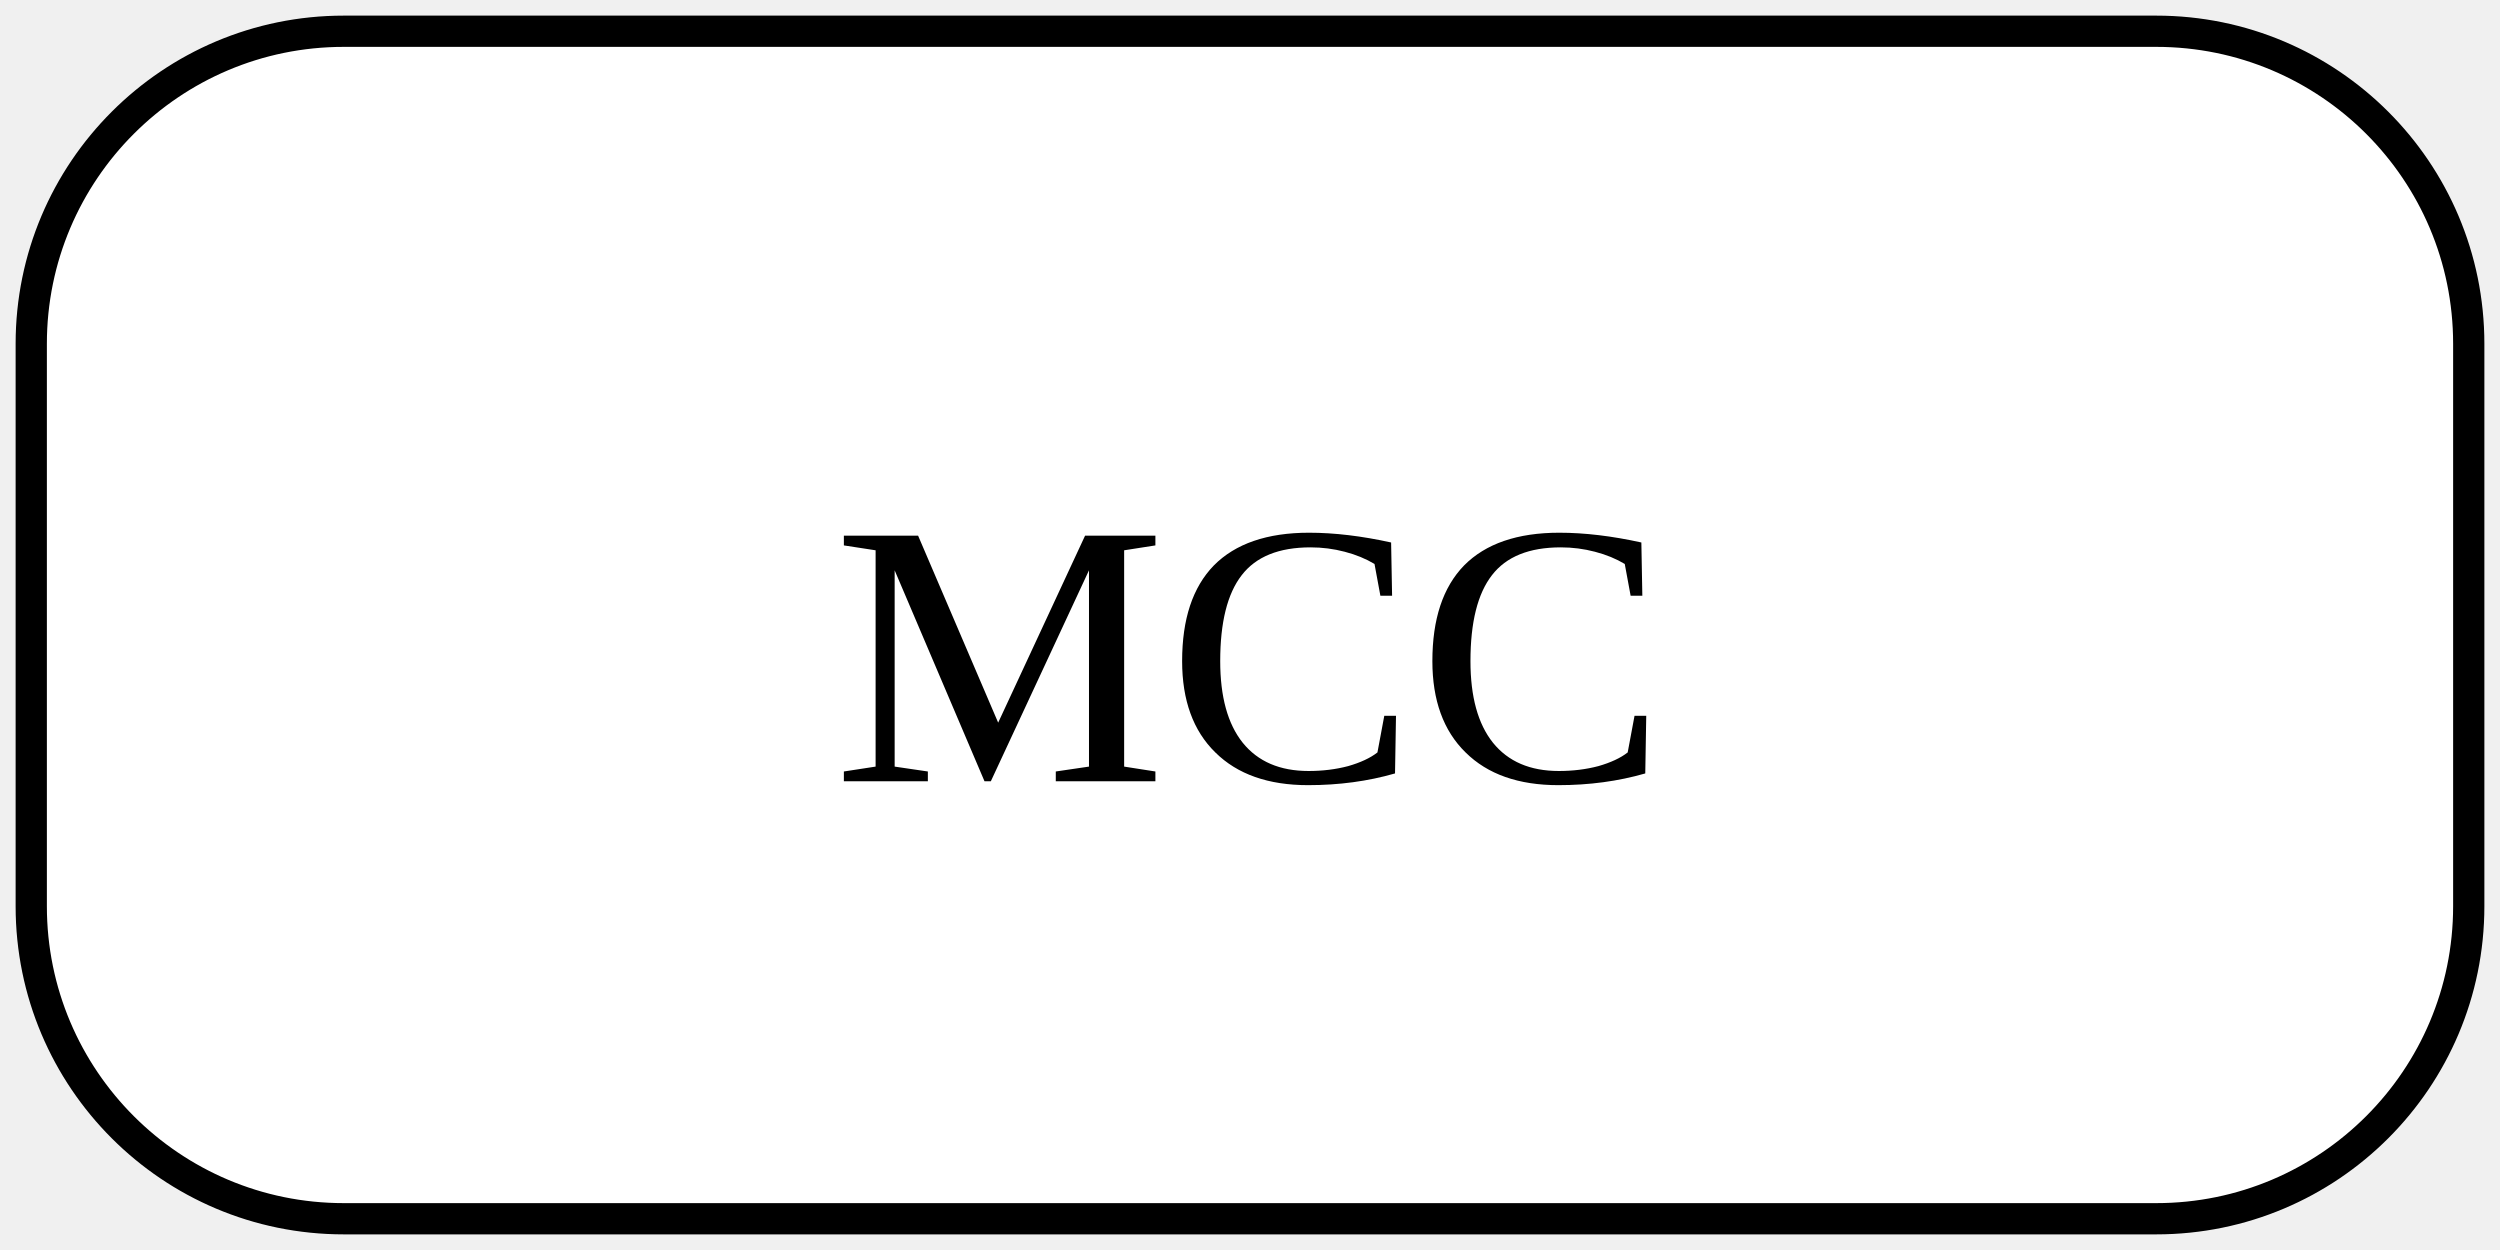
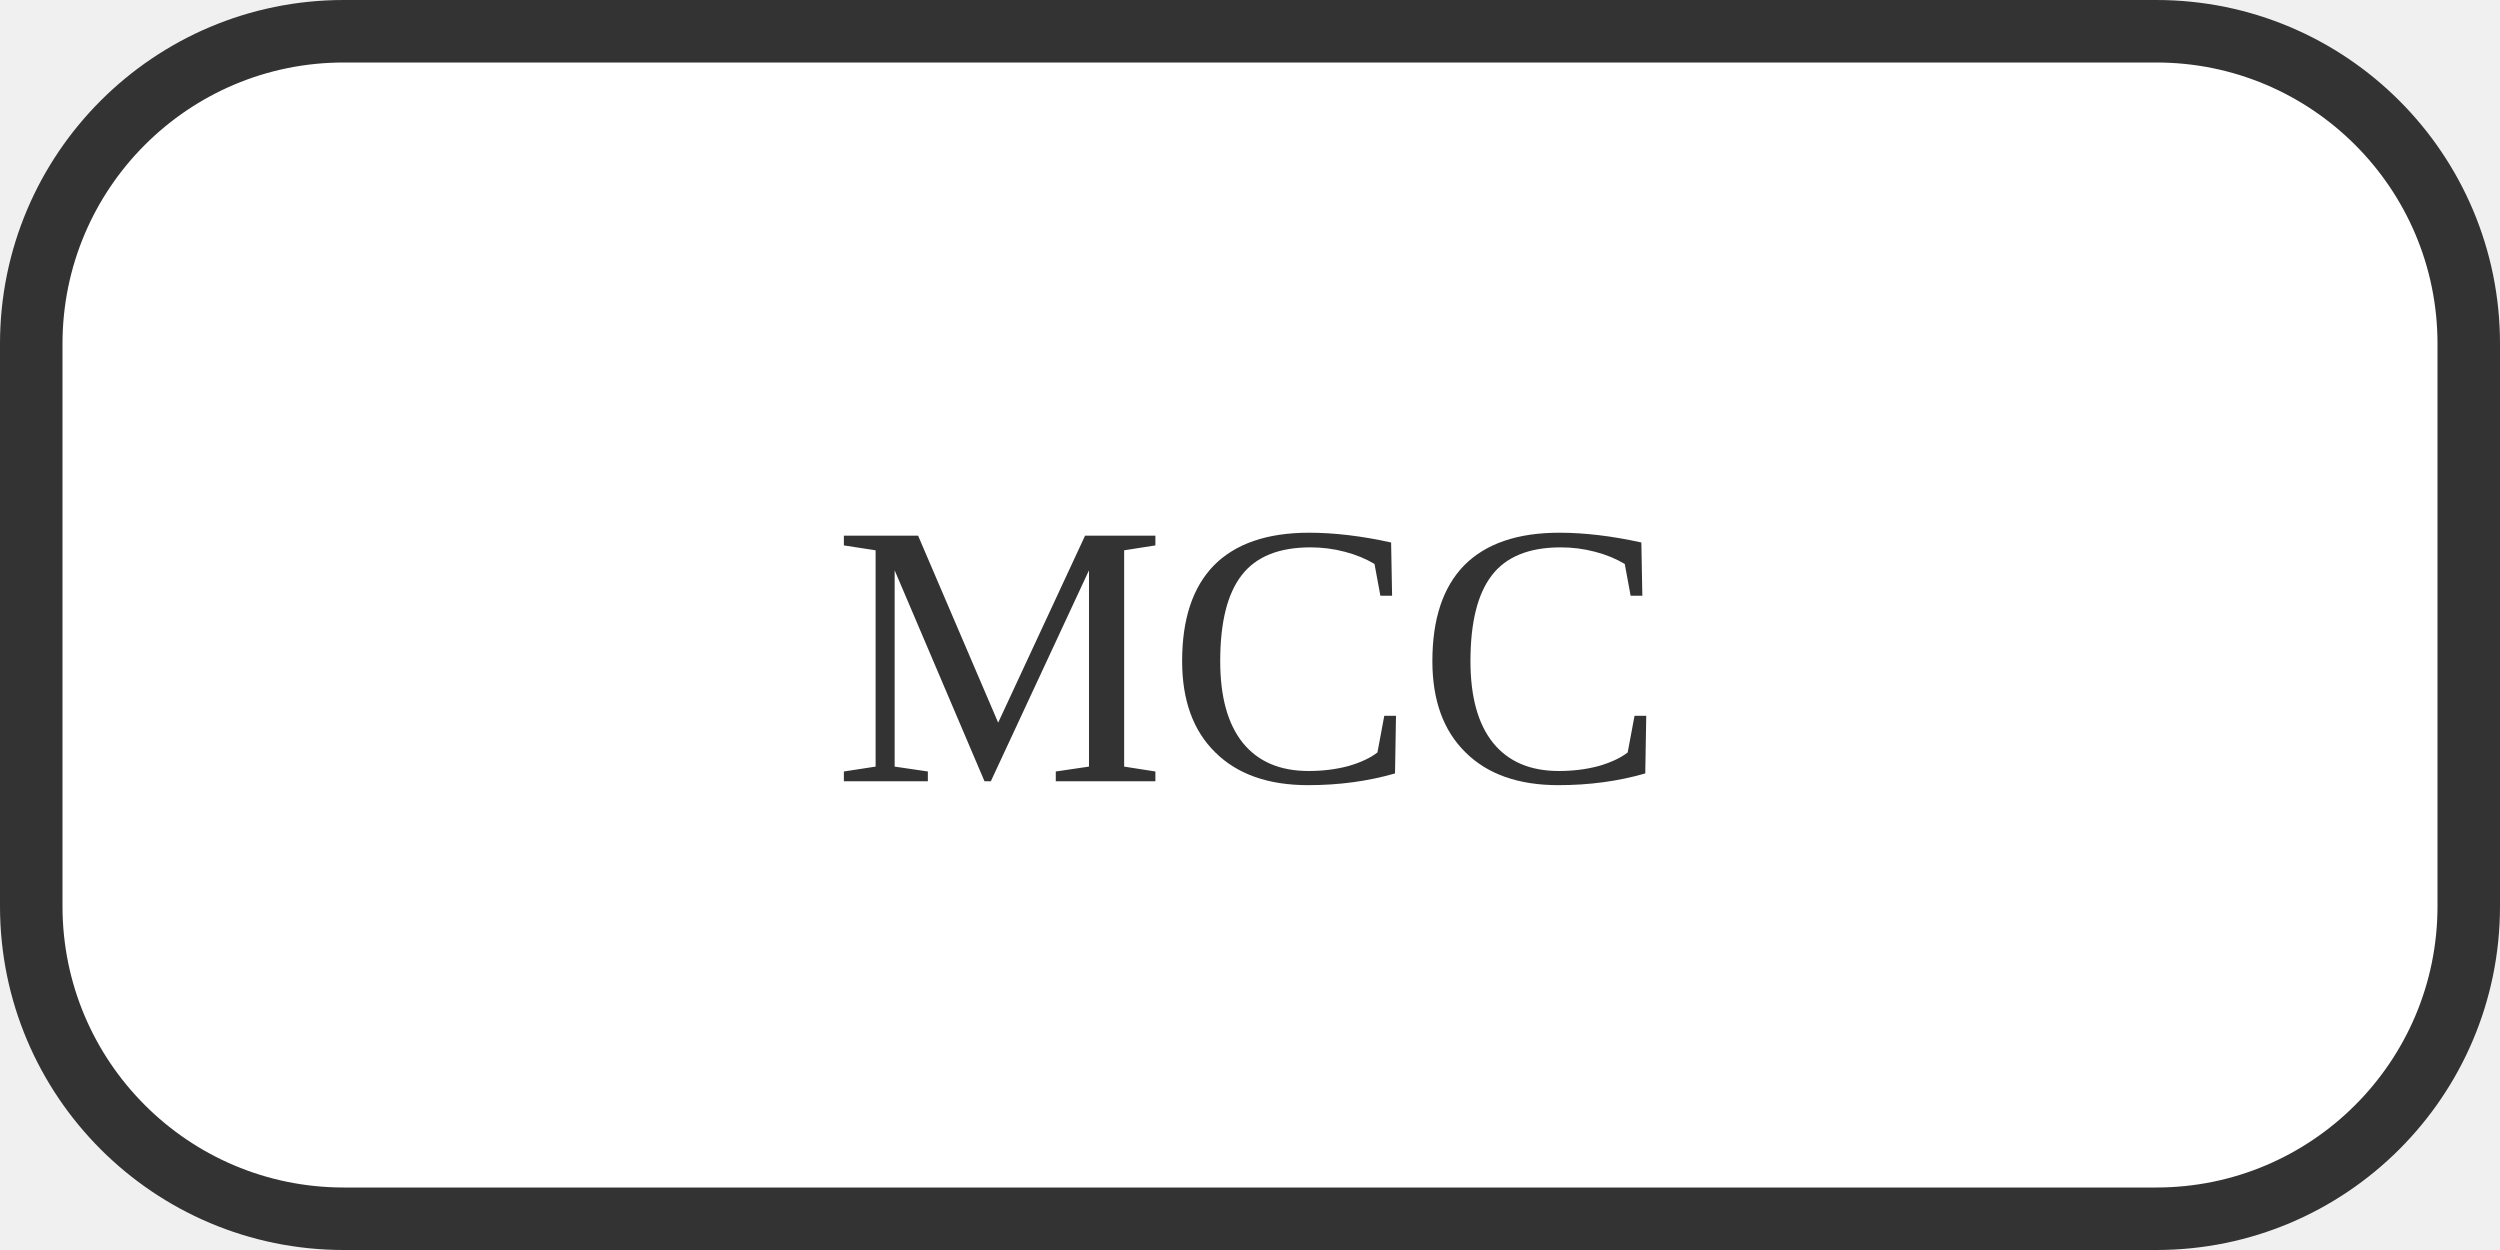
<svg xmlns="http://www.w3.org/2000/svg" viewBox="0 0 80 40">
-   <rect x="1" y="1" width="78" height="38" rx="10" fill="#fff" stroke="#000" />
-   <text x="40" y="25" font-size="12" text-anchor="middle" fill="#000">MCC</text>
+   <rect x="1" y="1" width="78" height="38" rx="10" fill="#fff" stroke="#333" stroke-width="2" />
+   <text x="40" y="25" font-size="12" text-anchor="middle" fill="#333">MCC</text>
</svg>
